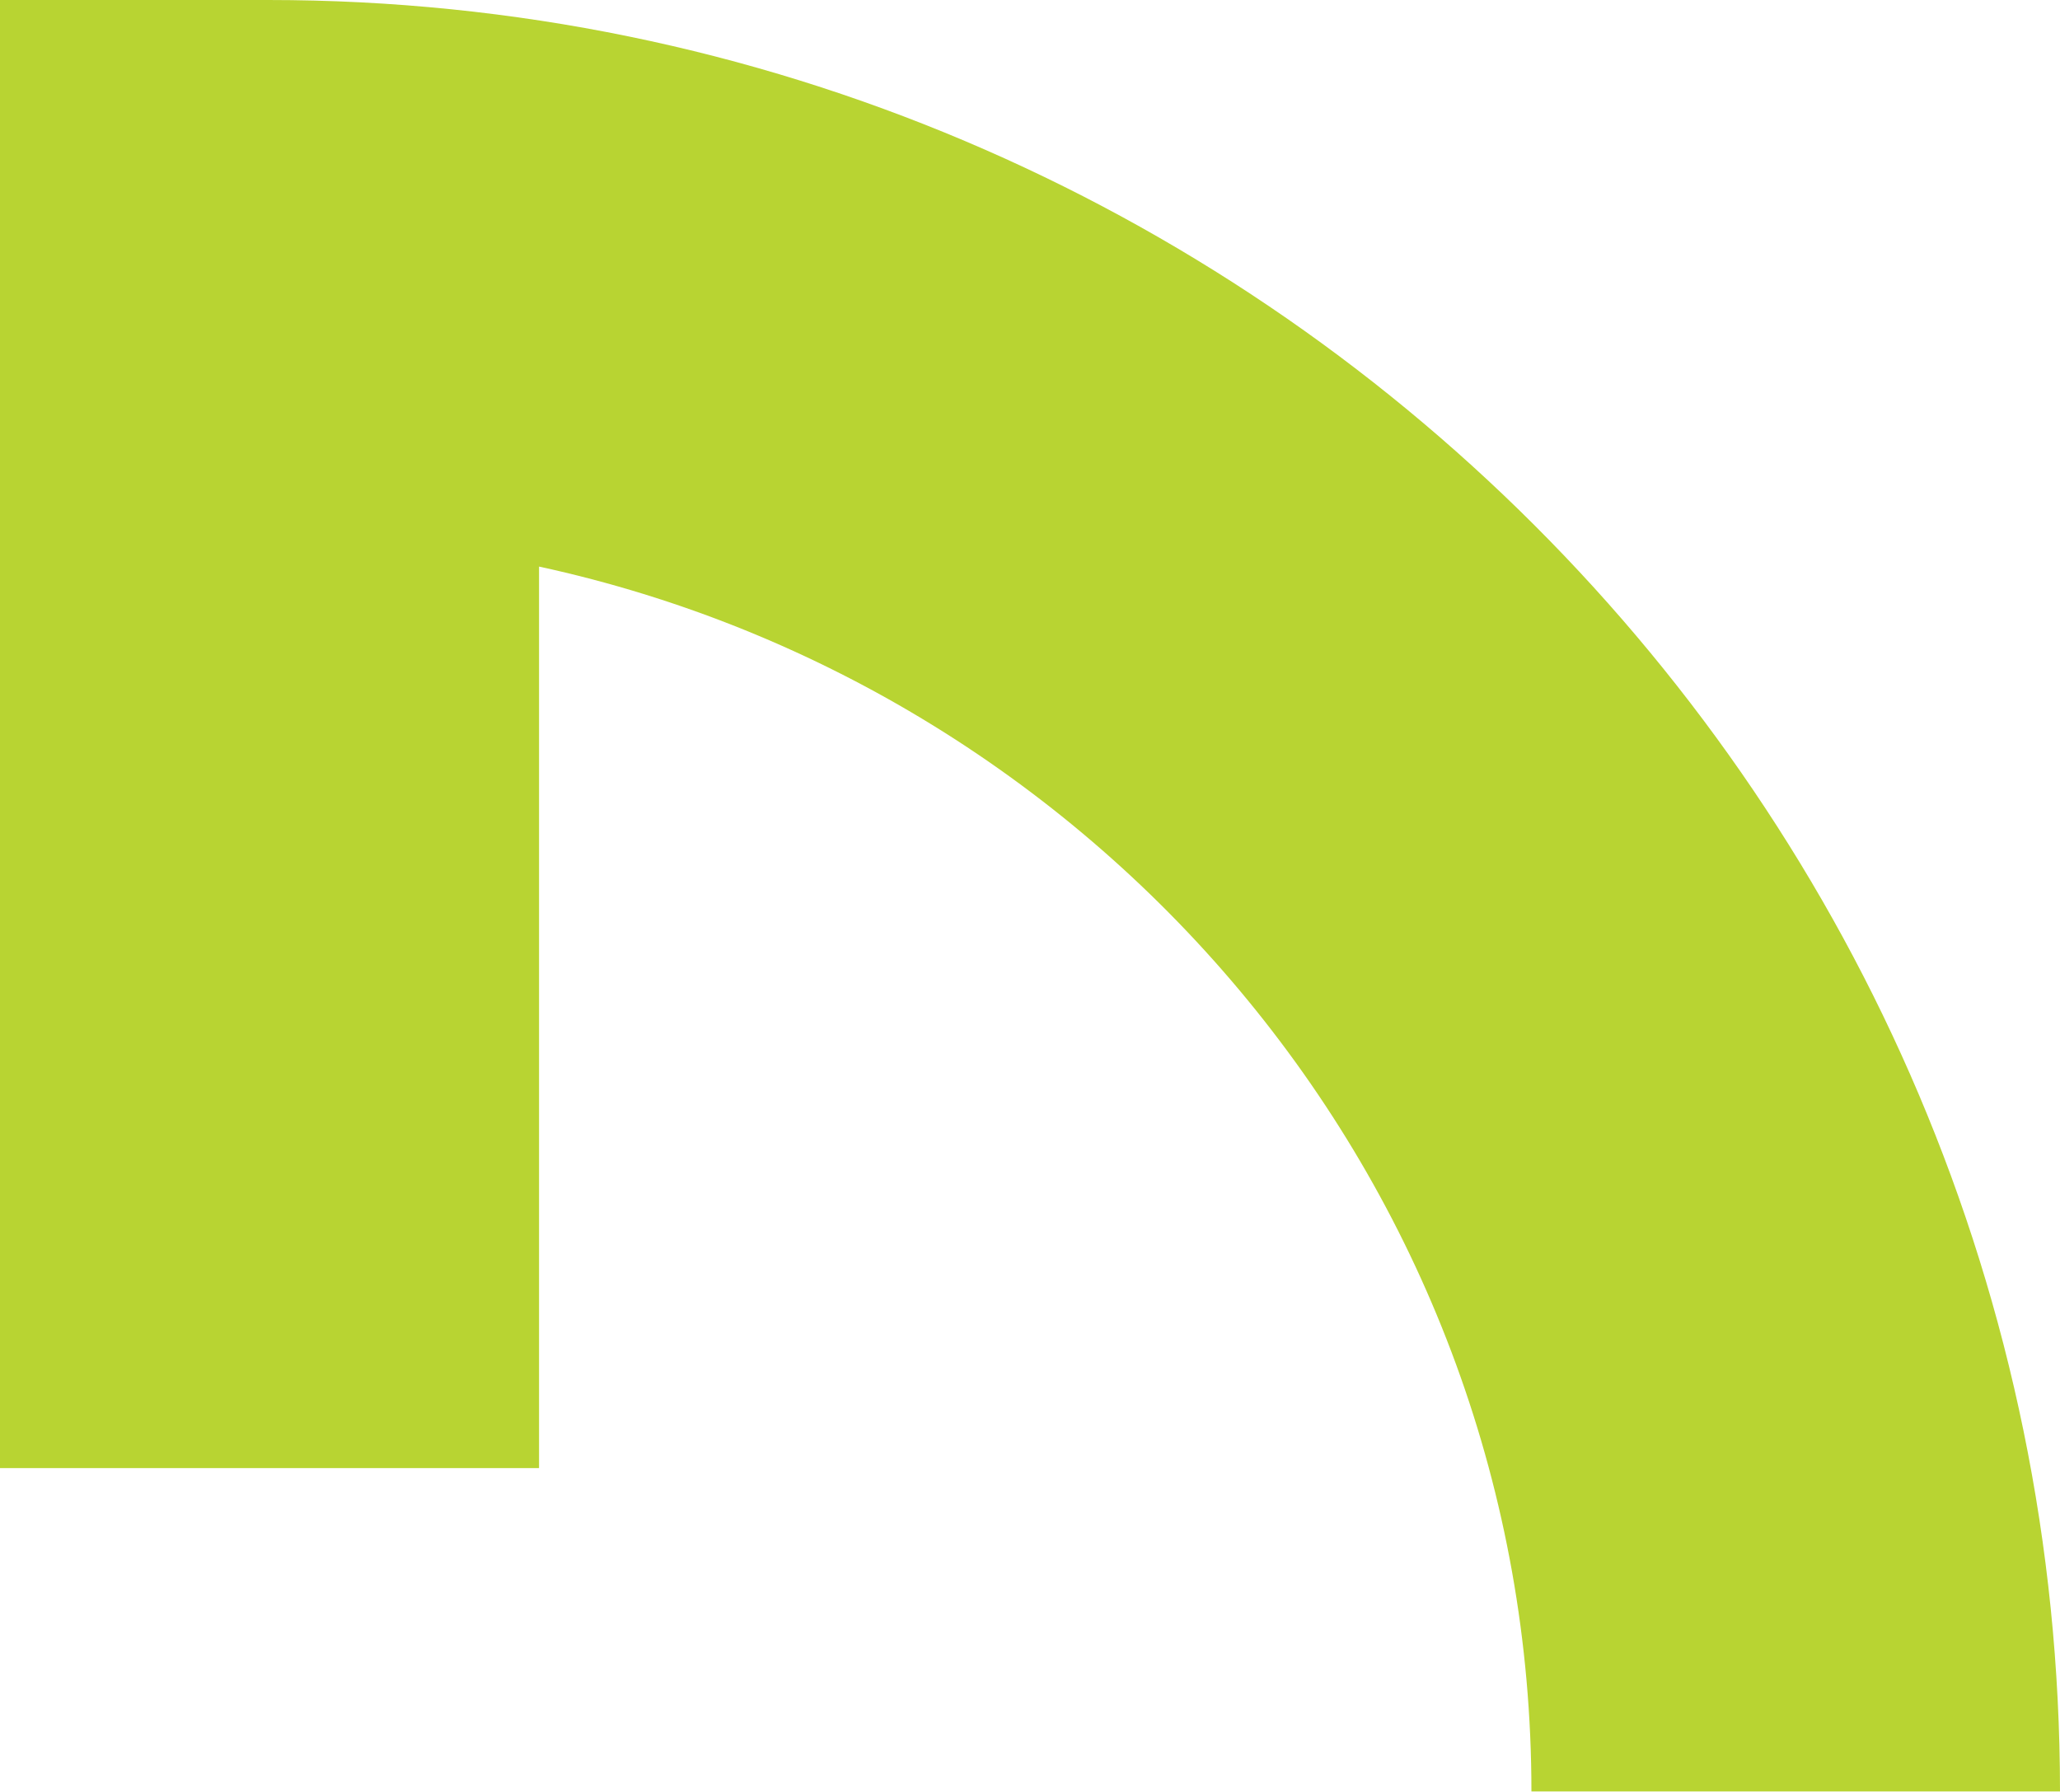
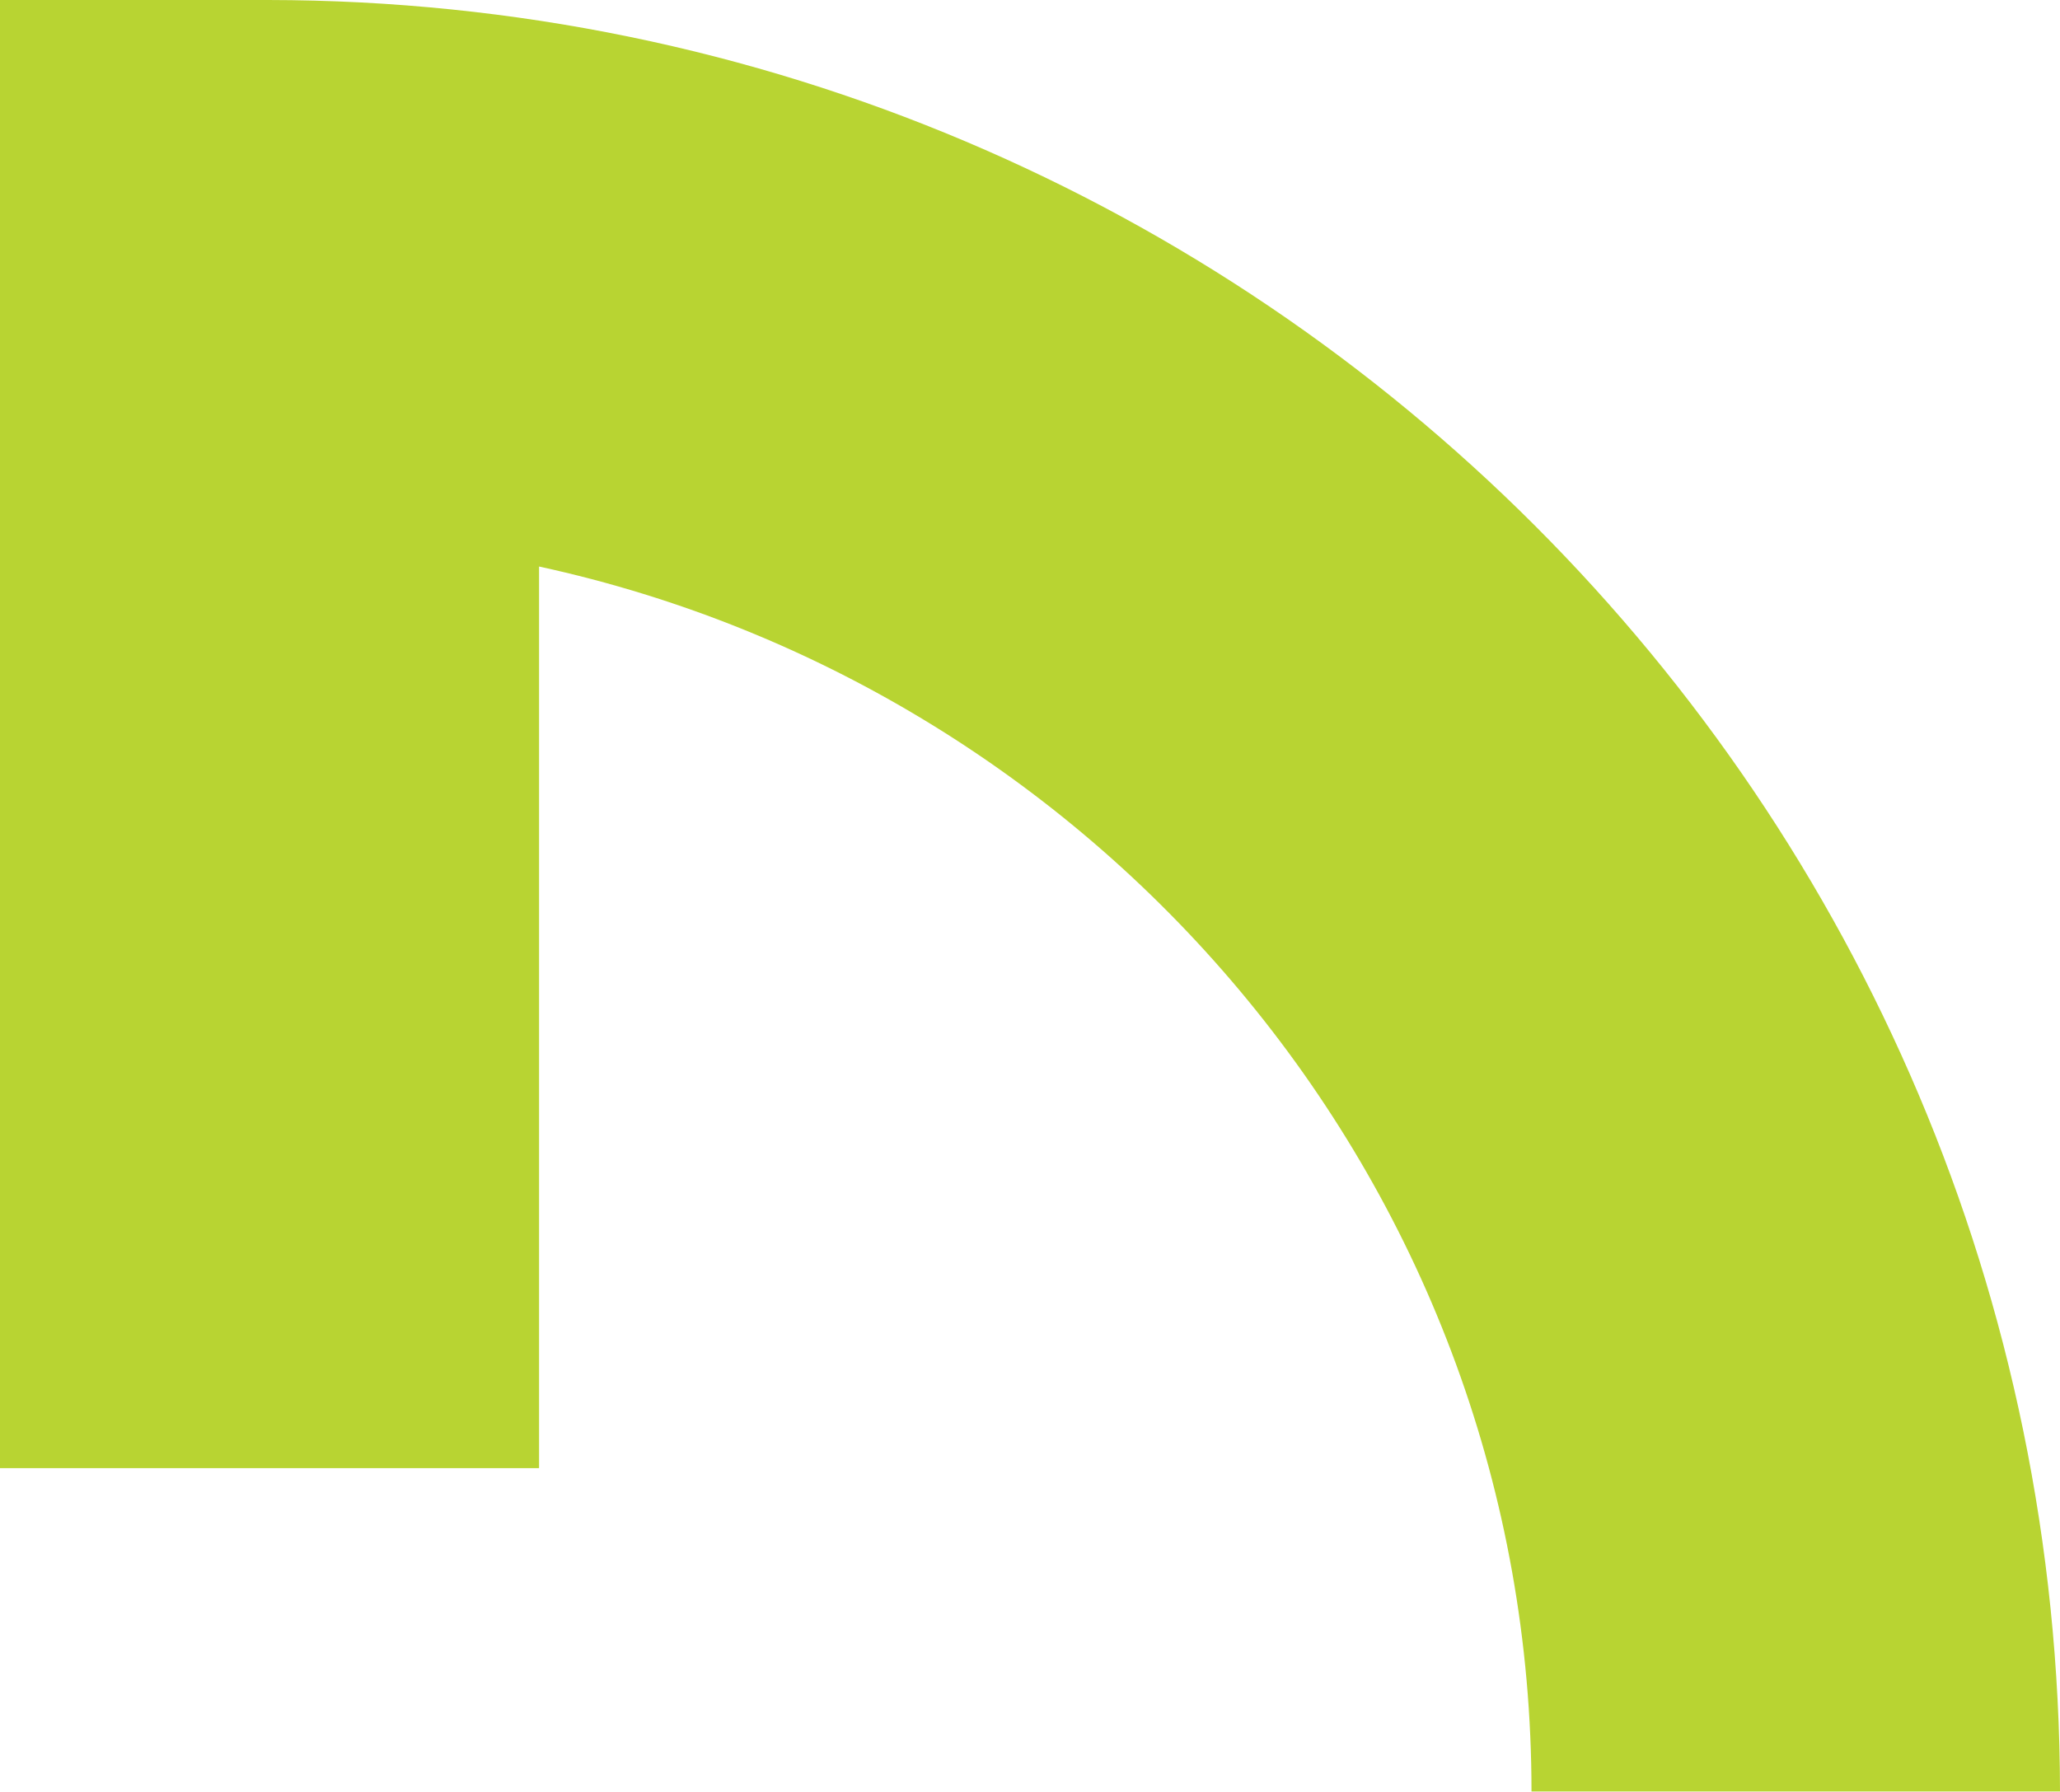
- <svg xmlns="http://www.w3.org/2000/svg" id="Layer_1" data-name="Layer 1" viewBox="0 0 208.35 181.21">
+ <svg xmlns="http://www.w3.org/2000/svg" id="Layer_1" data-name="Layer 1" viewBox="0 0 119 103.5">
  <defs>
    <style>.cls-1{fill:#b8d432;}</style>
  </defs>
-   <path class="cls-1" d="M54.52,57.31c57.33,12.44,100.37,63.25,100.37,123.9h53.46C208.35,81.26,127,0,27.14,0H0V148.5H54.52Z" transform="translate(0)" />
+   <path class="cls-1" d="M31.14,32.73c32.74,7.11,57.33,36.13,57.33,70.77H119A103.62,103.62,0,0,0,15.5,0H0V84.82H31.14Z" />
</svg>
